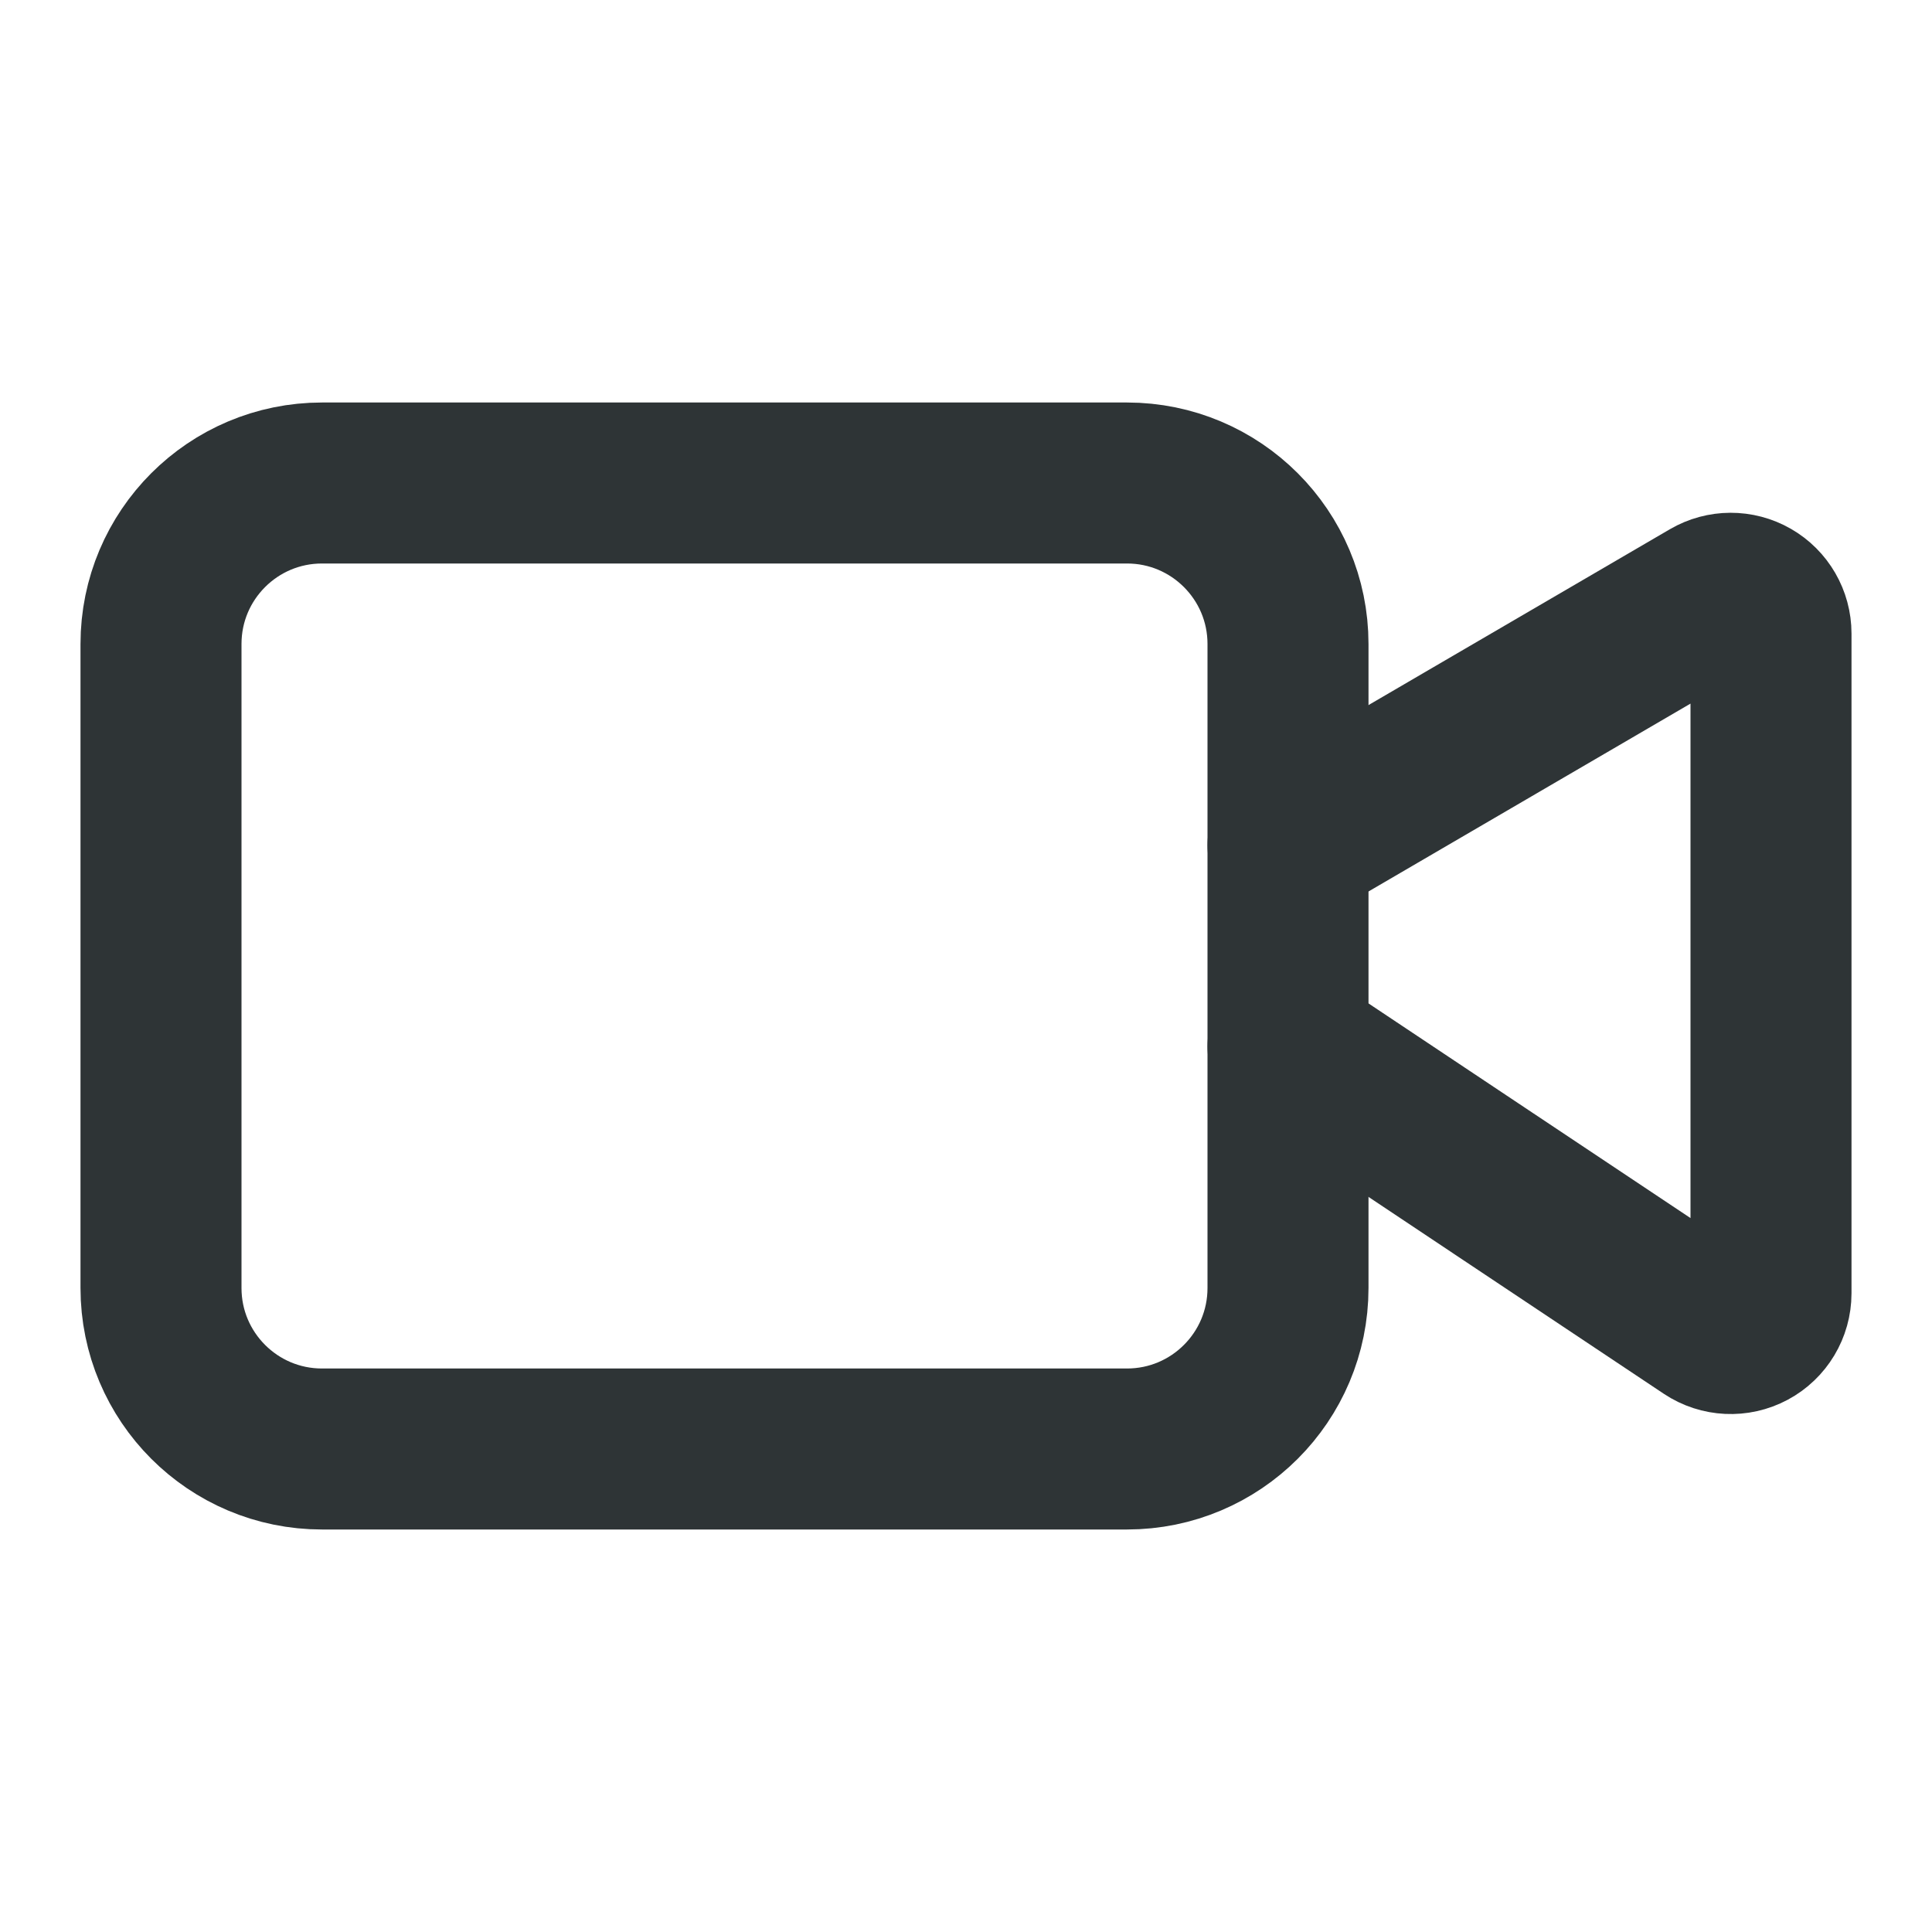
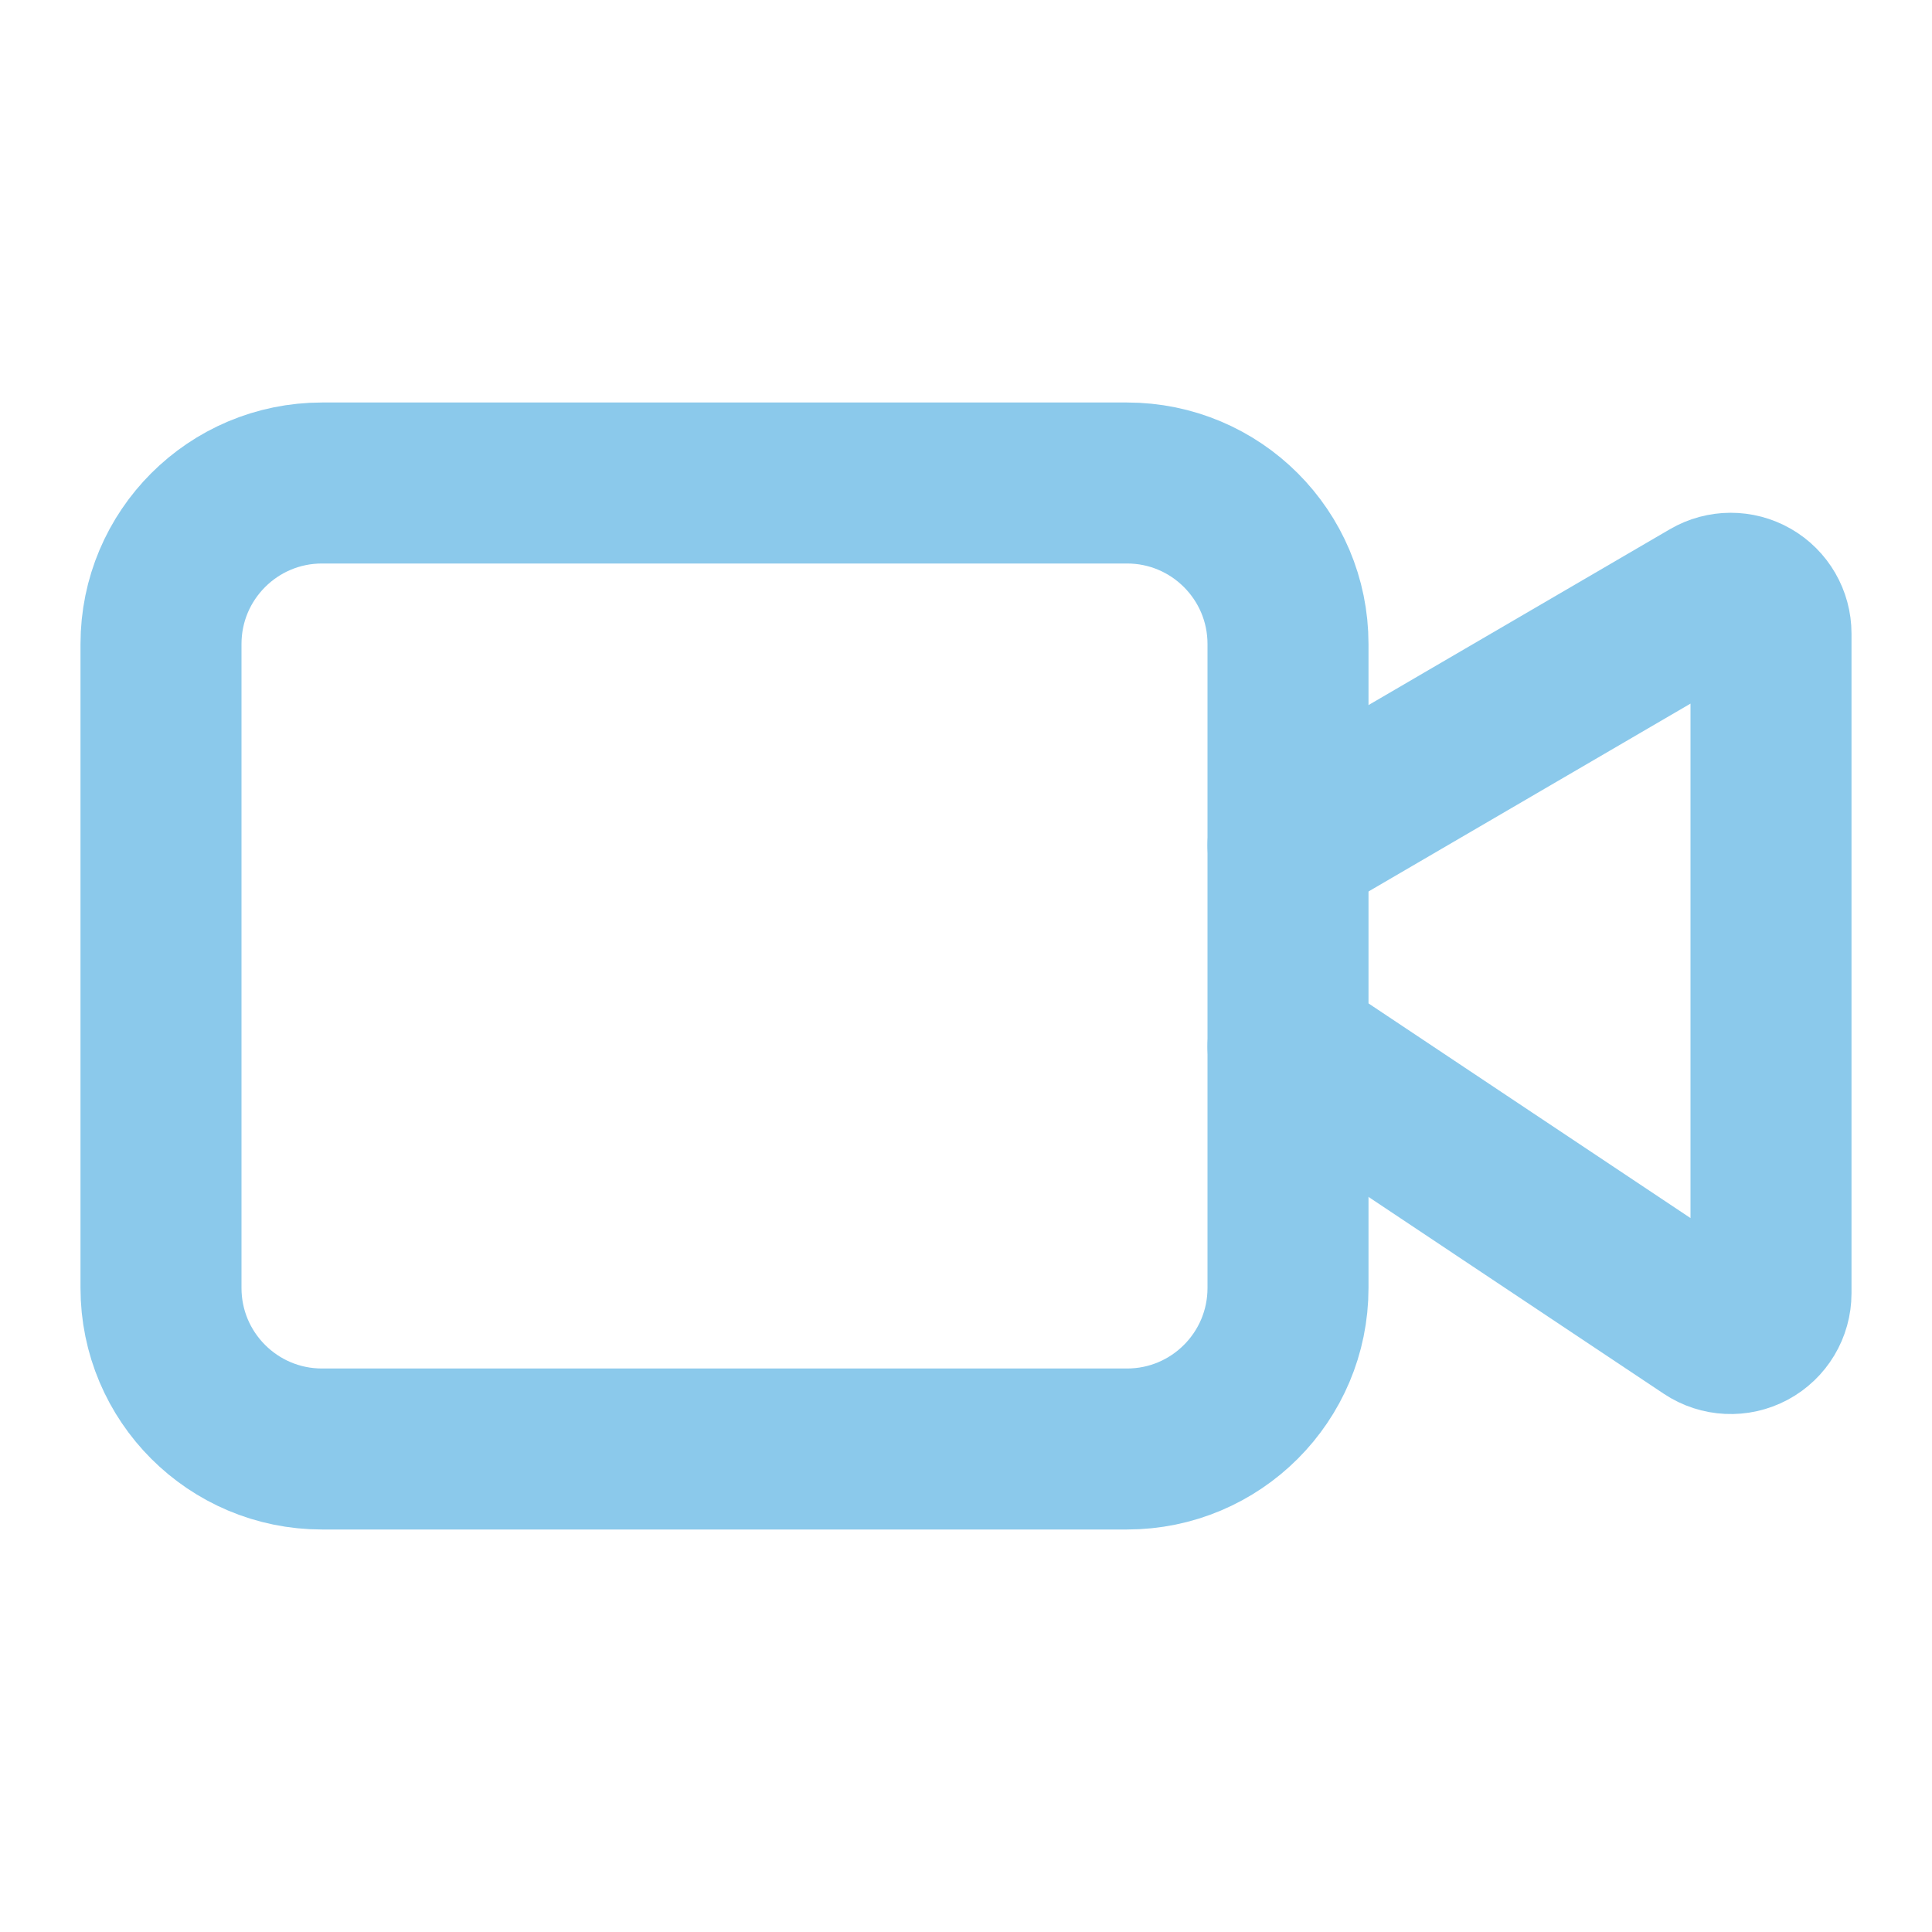
- <svg xmlns="http://www.w3.org/2000/svg" width="24" height="24" viewBox="0 0 24 24" fill="none" stroke="#2e3436" stroke-width="2" stroke-linecap="round" stroke-linejoin="round">
+ <svg xmlns="http://www.w3.org/2000/svg" width="24" height="24" viewBox="0 0 24 24" fill="none" stroke="#8bc9eb" stroke-width="2" stroke-linecap="round" stroke-linejoin="round">
  <path d="m16 13 5.223 3.482a.5.5 0 0 0 .777-.416V7.87a.5.5 0 0 0-.752-.432L16 10.5" />
  <rect x="2" y="6" width="14" height="12" rx="2" />
</svg>
